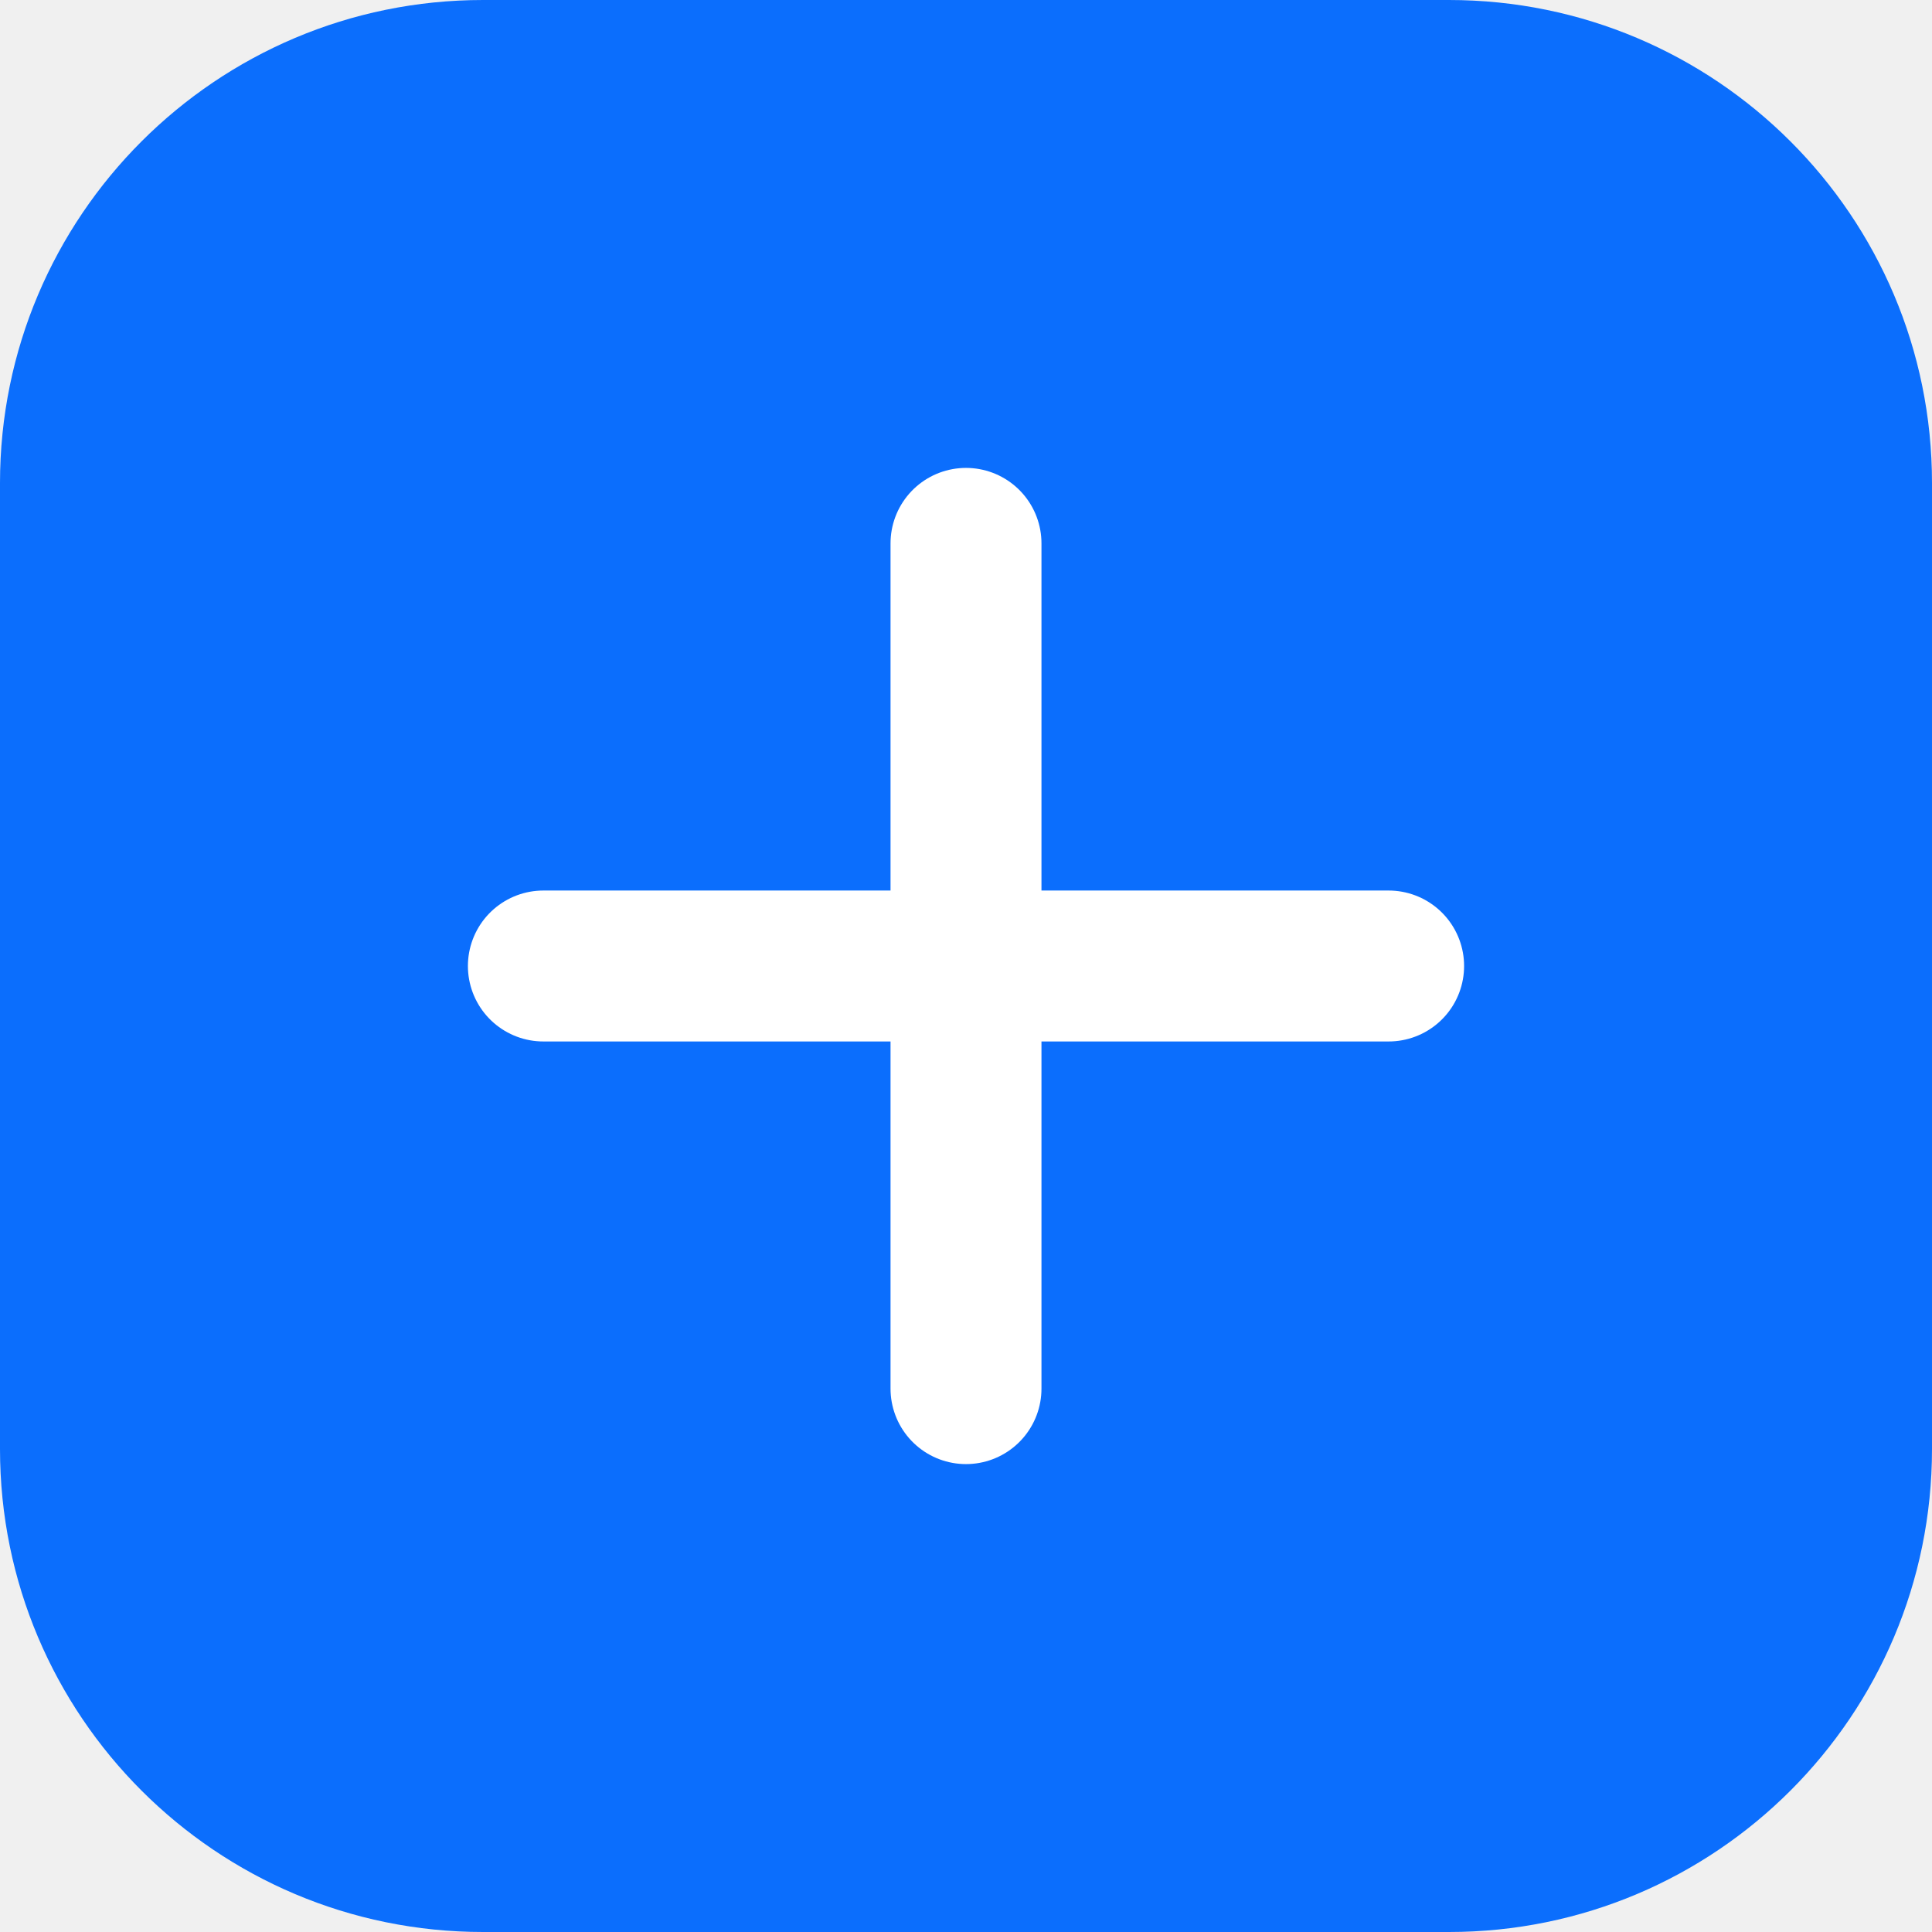
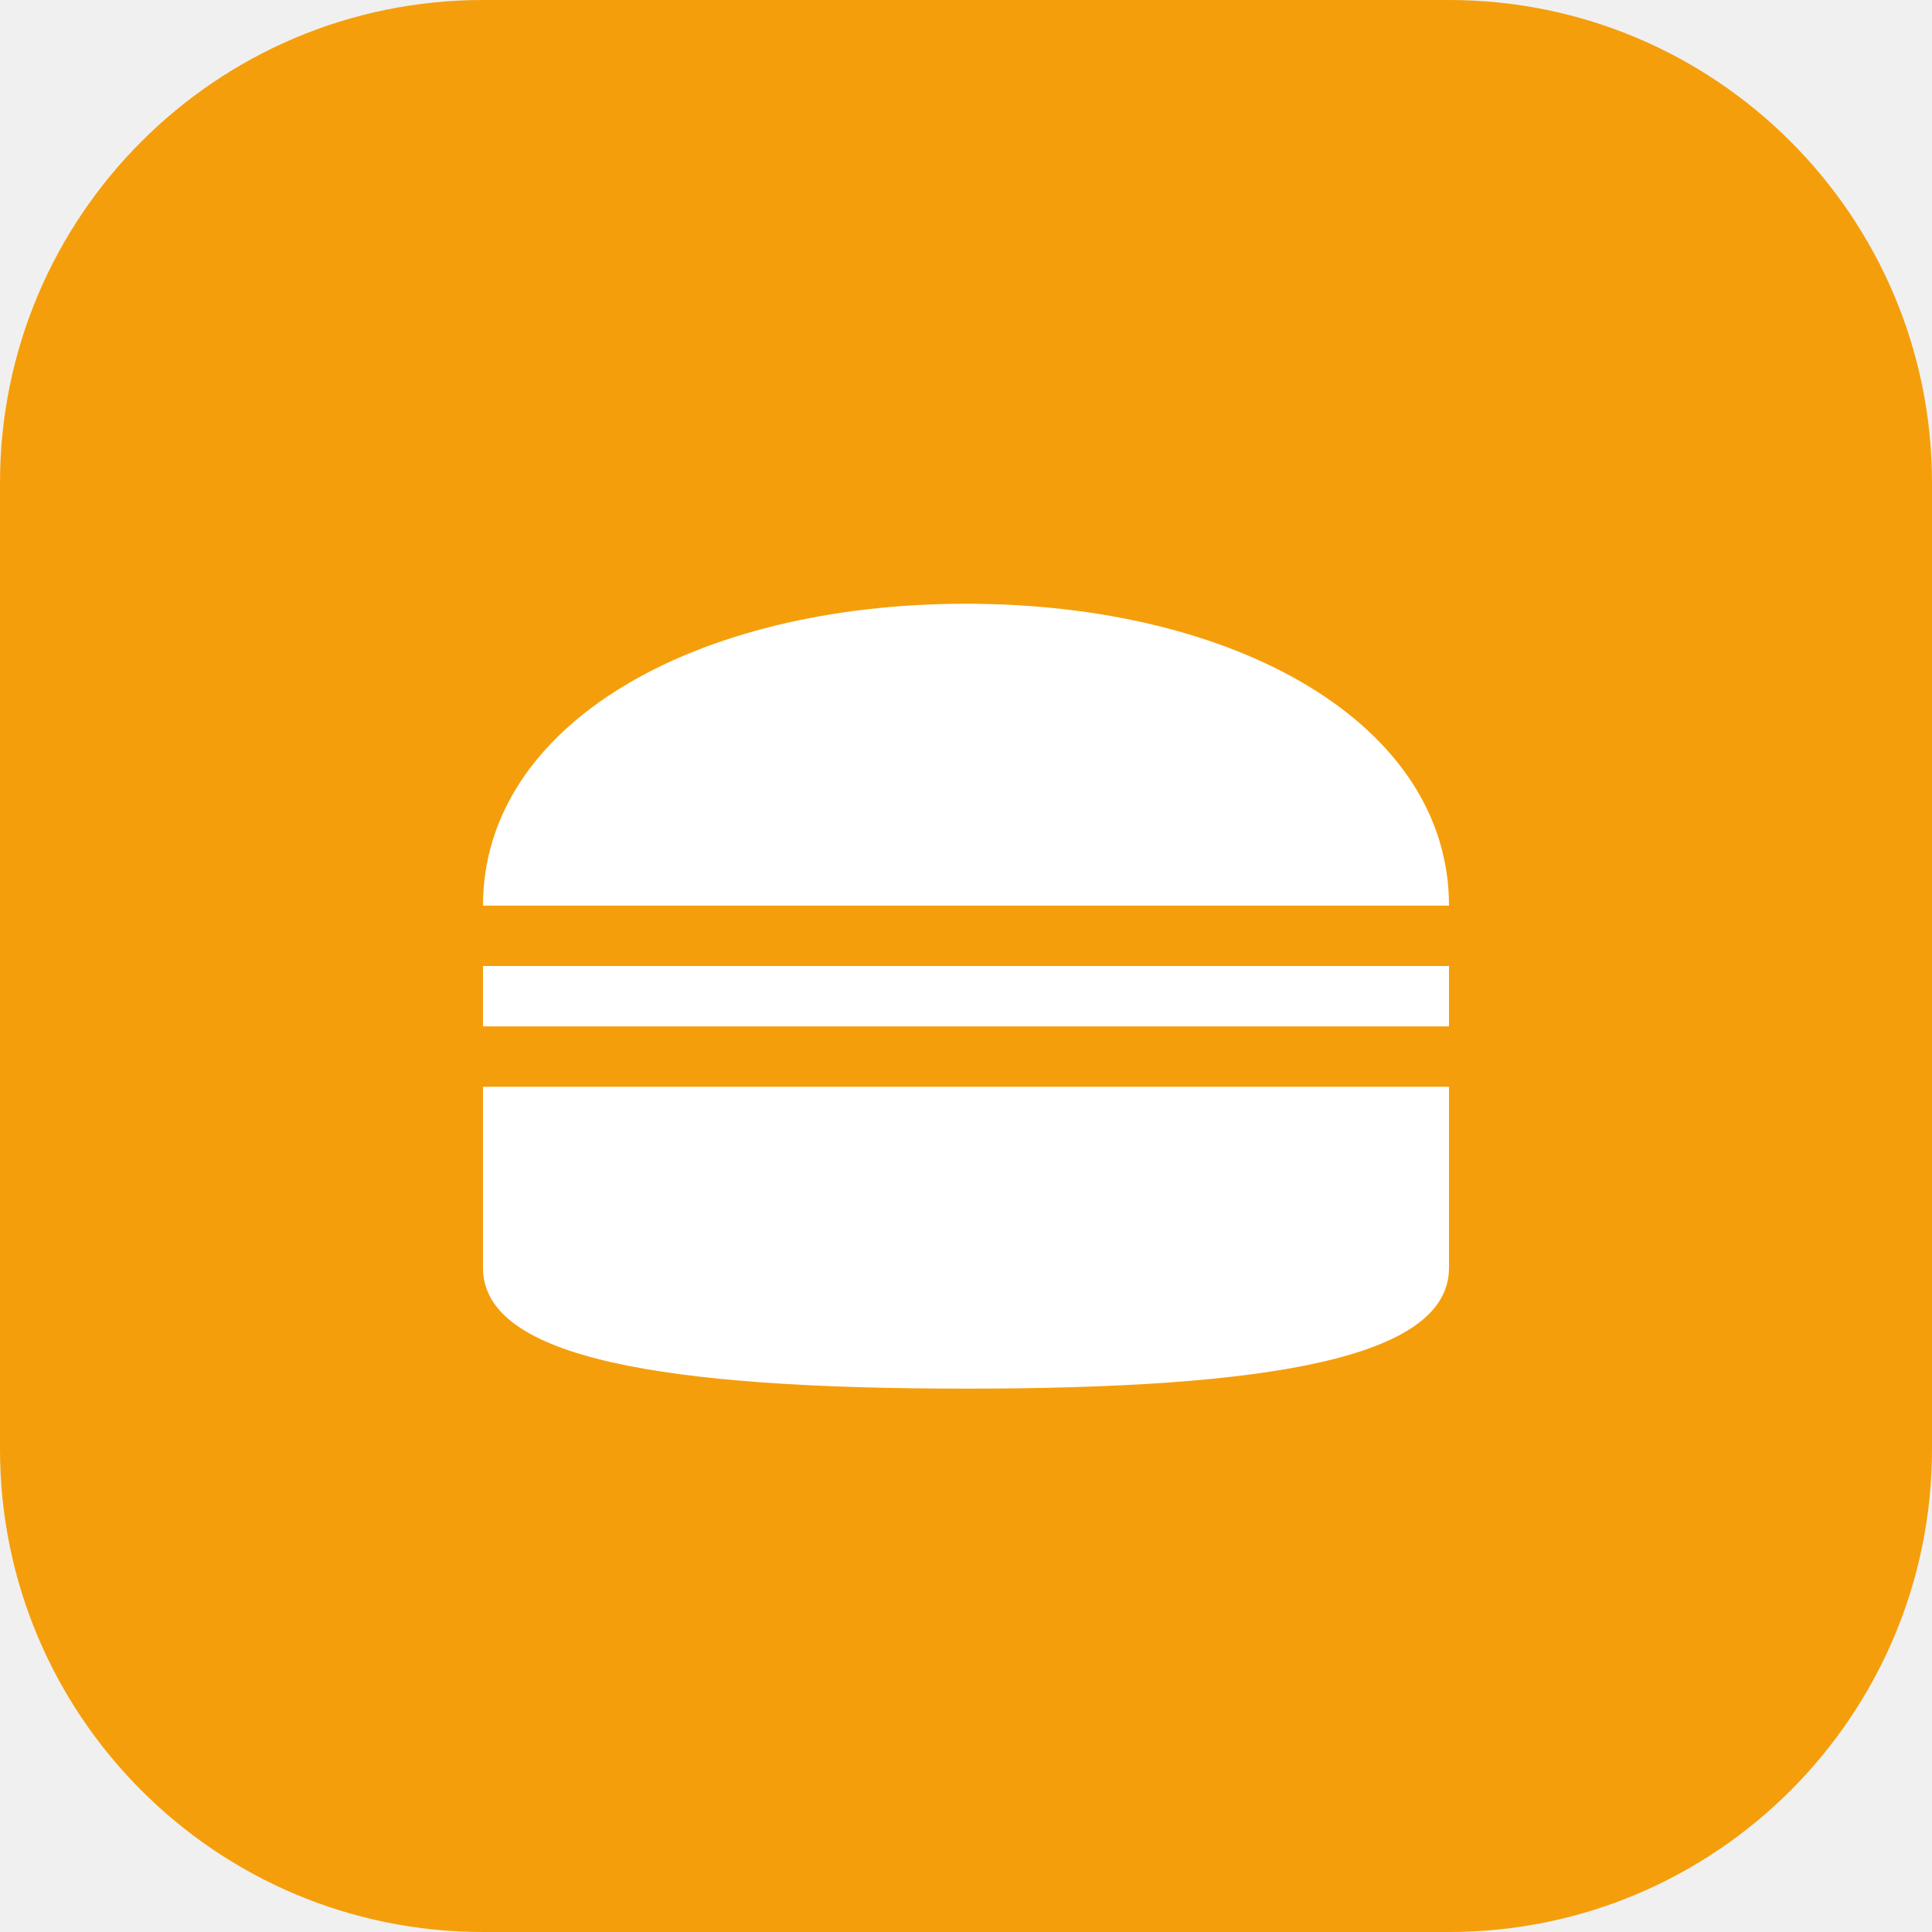
<svg xmlns="http://www.w3.org/2000/svg" viewBox="0 0 32 32" fill="none">
-   <rect width="32" height="32" rx="8" fill="#0B6EFD" />
-   <path d="M9 16h14M16 9v14" stroke="#fff" stroke-width="2.5" stroke-linecap="round" />
+   <rect width="32" height="32" rx="8" fill="#F59E0B" />
+   <path d="M16 10c-4.5 0-8 2-8 5h16c0-3-3.5-5-8-5zm-8 6v1h16v-1H8zm0 2v3c0 1.5 3 2 8 2s8-.5 8-2v-3H8z" fill="#fff" />
</svg>
